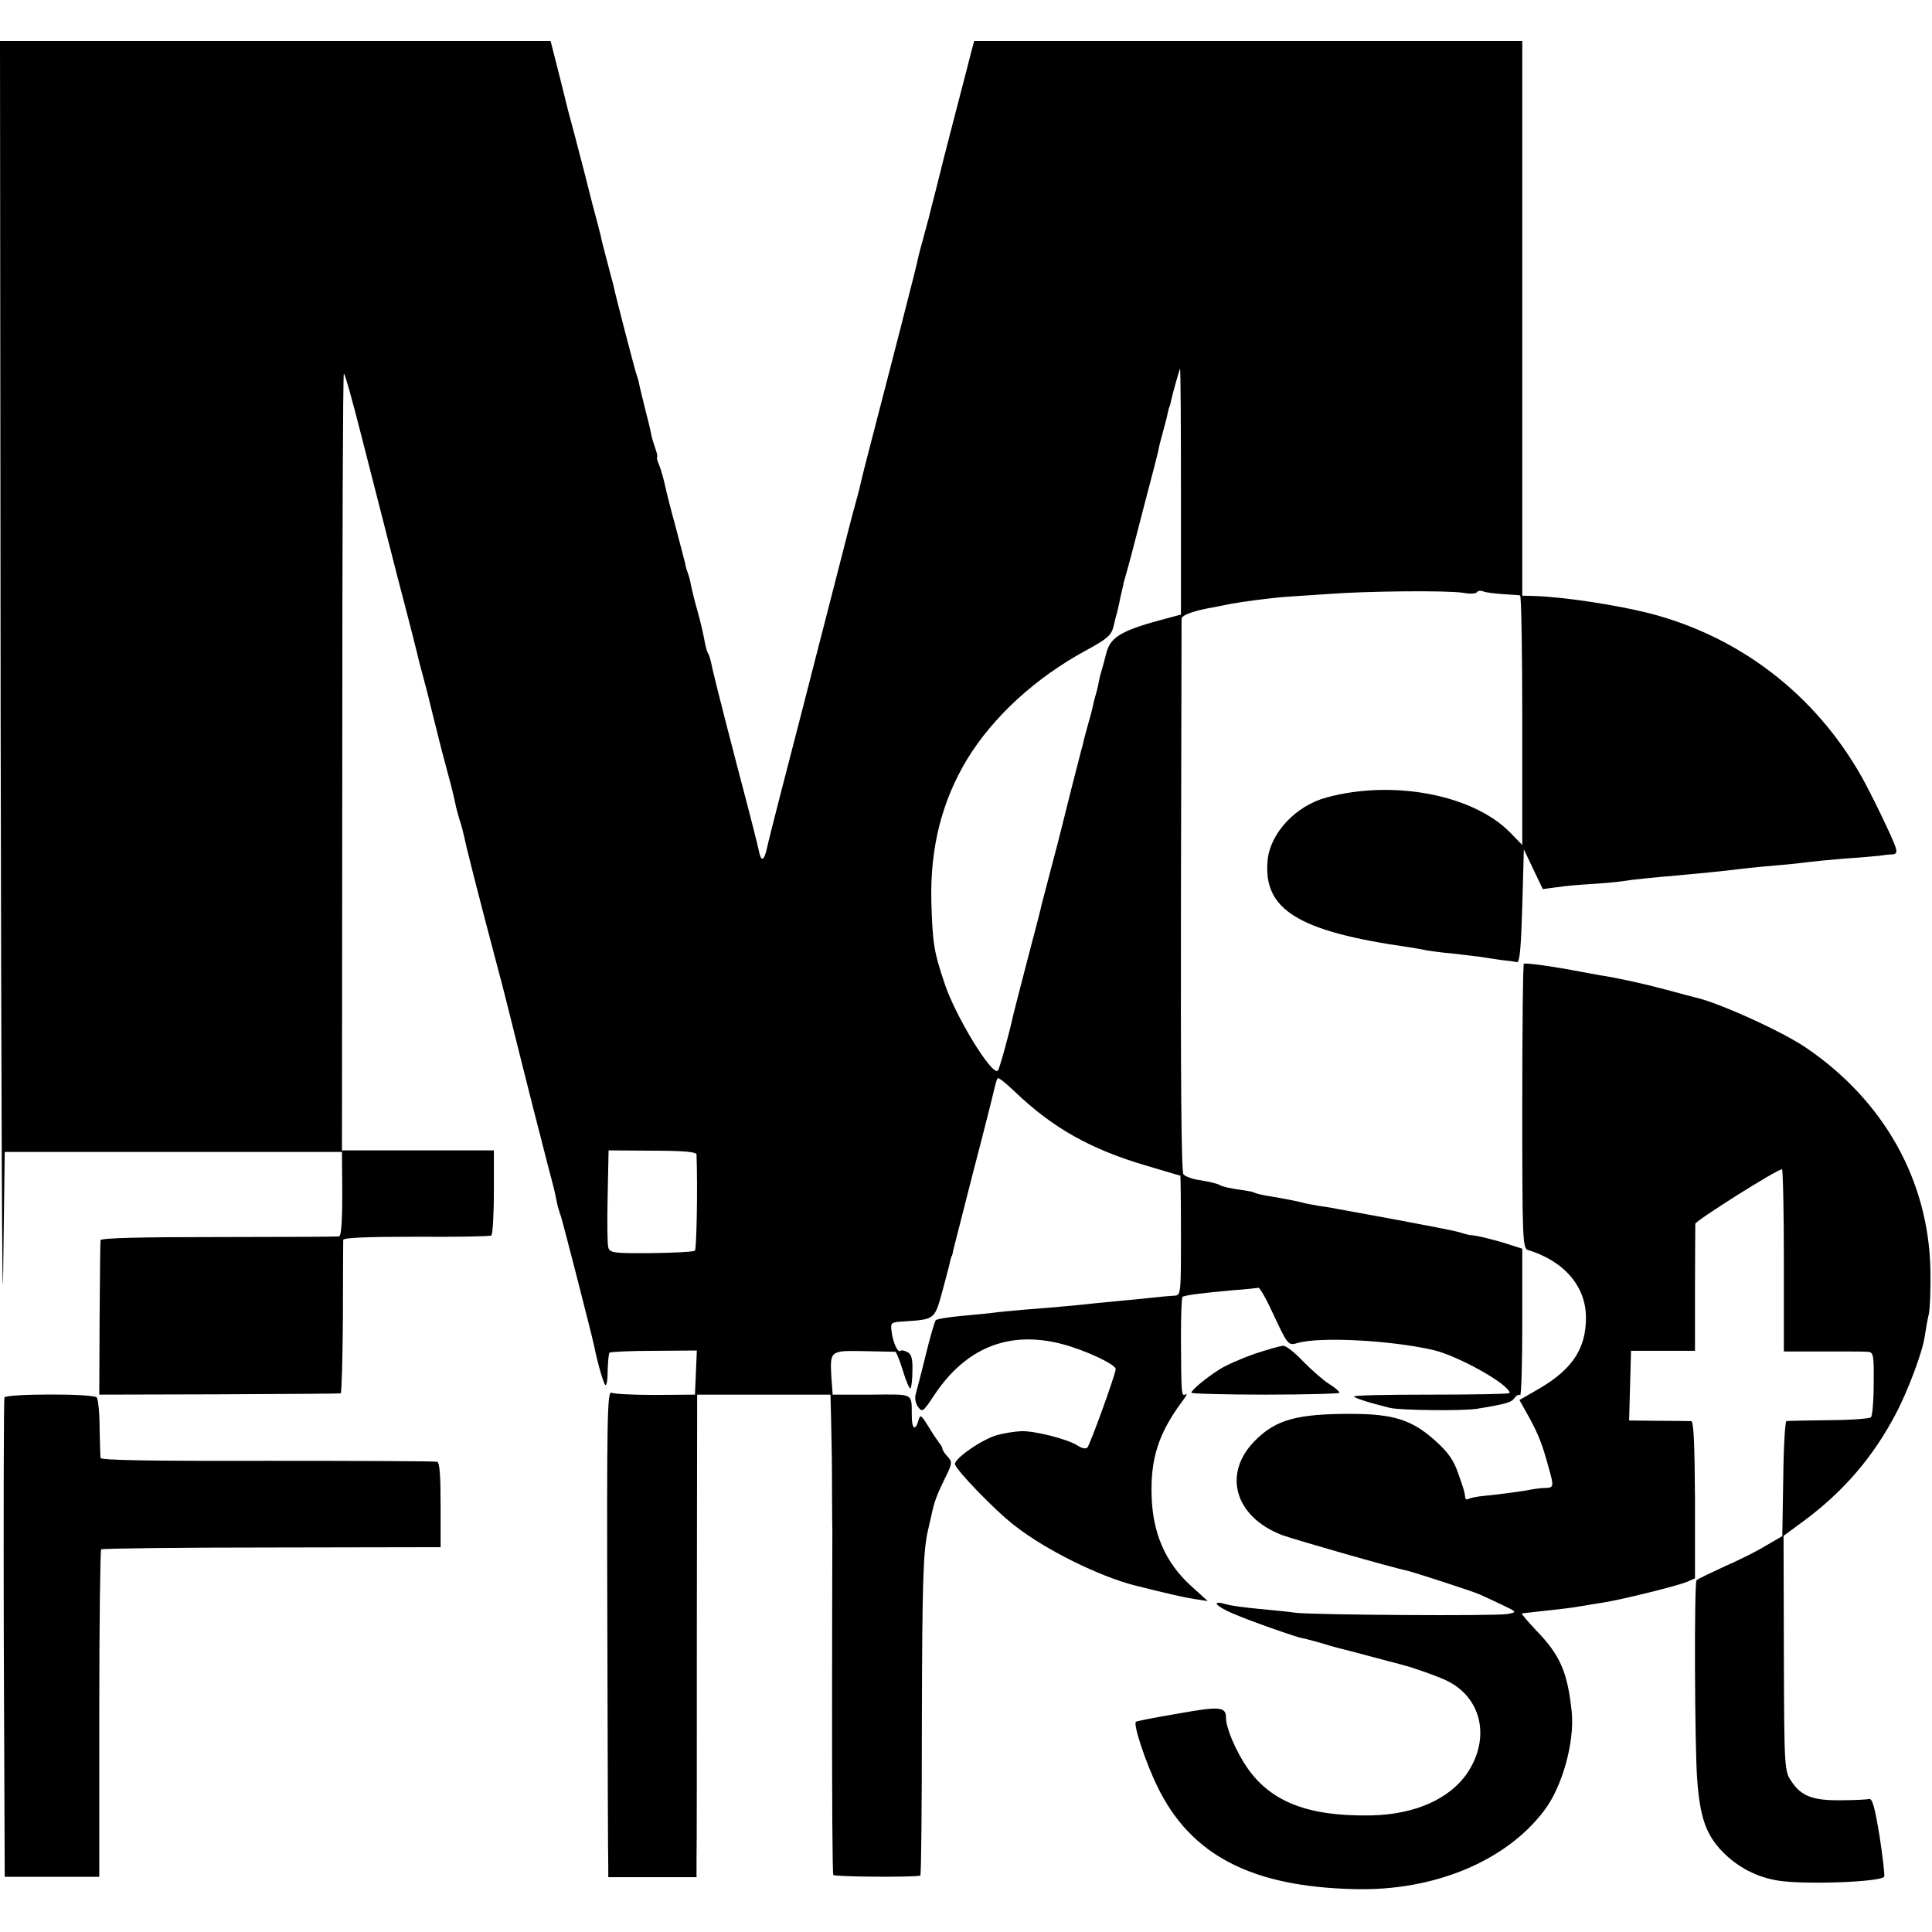
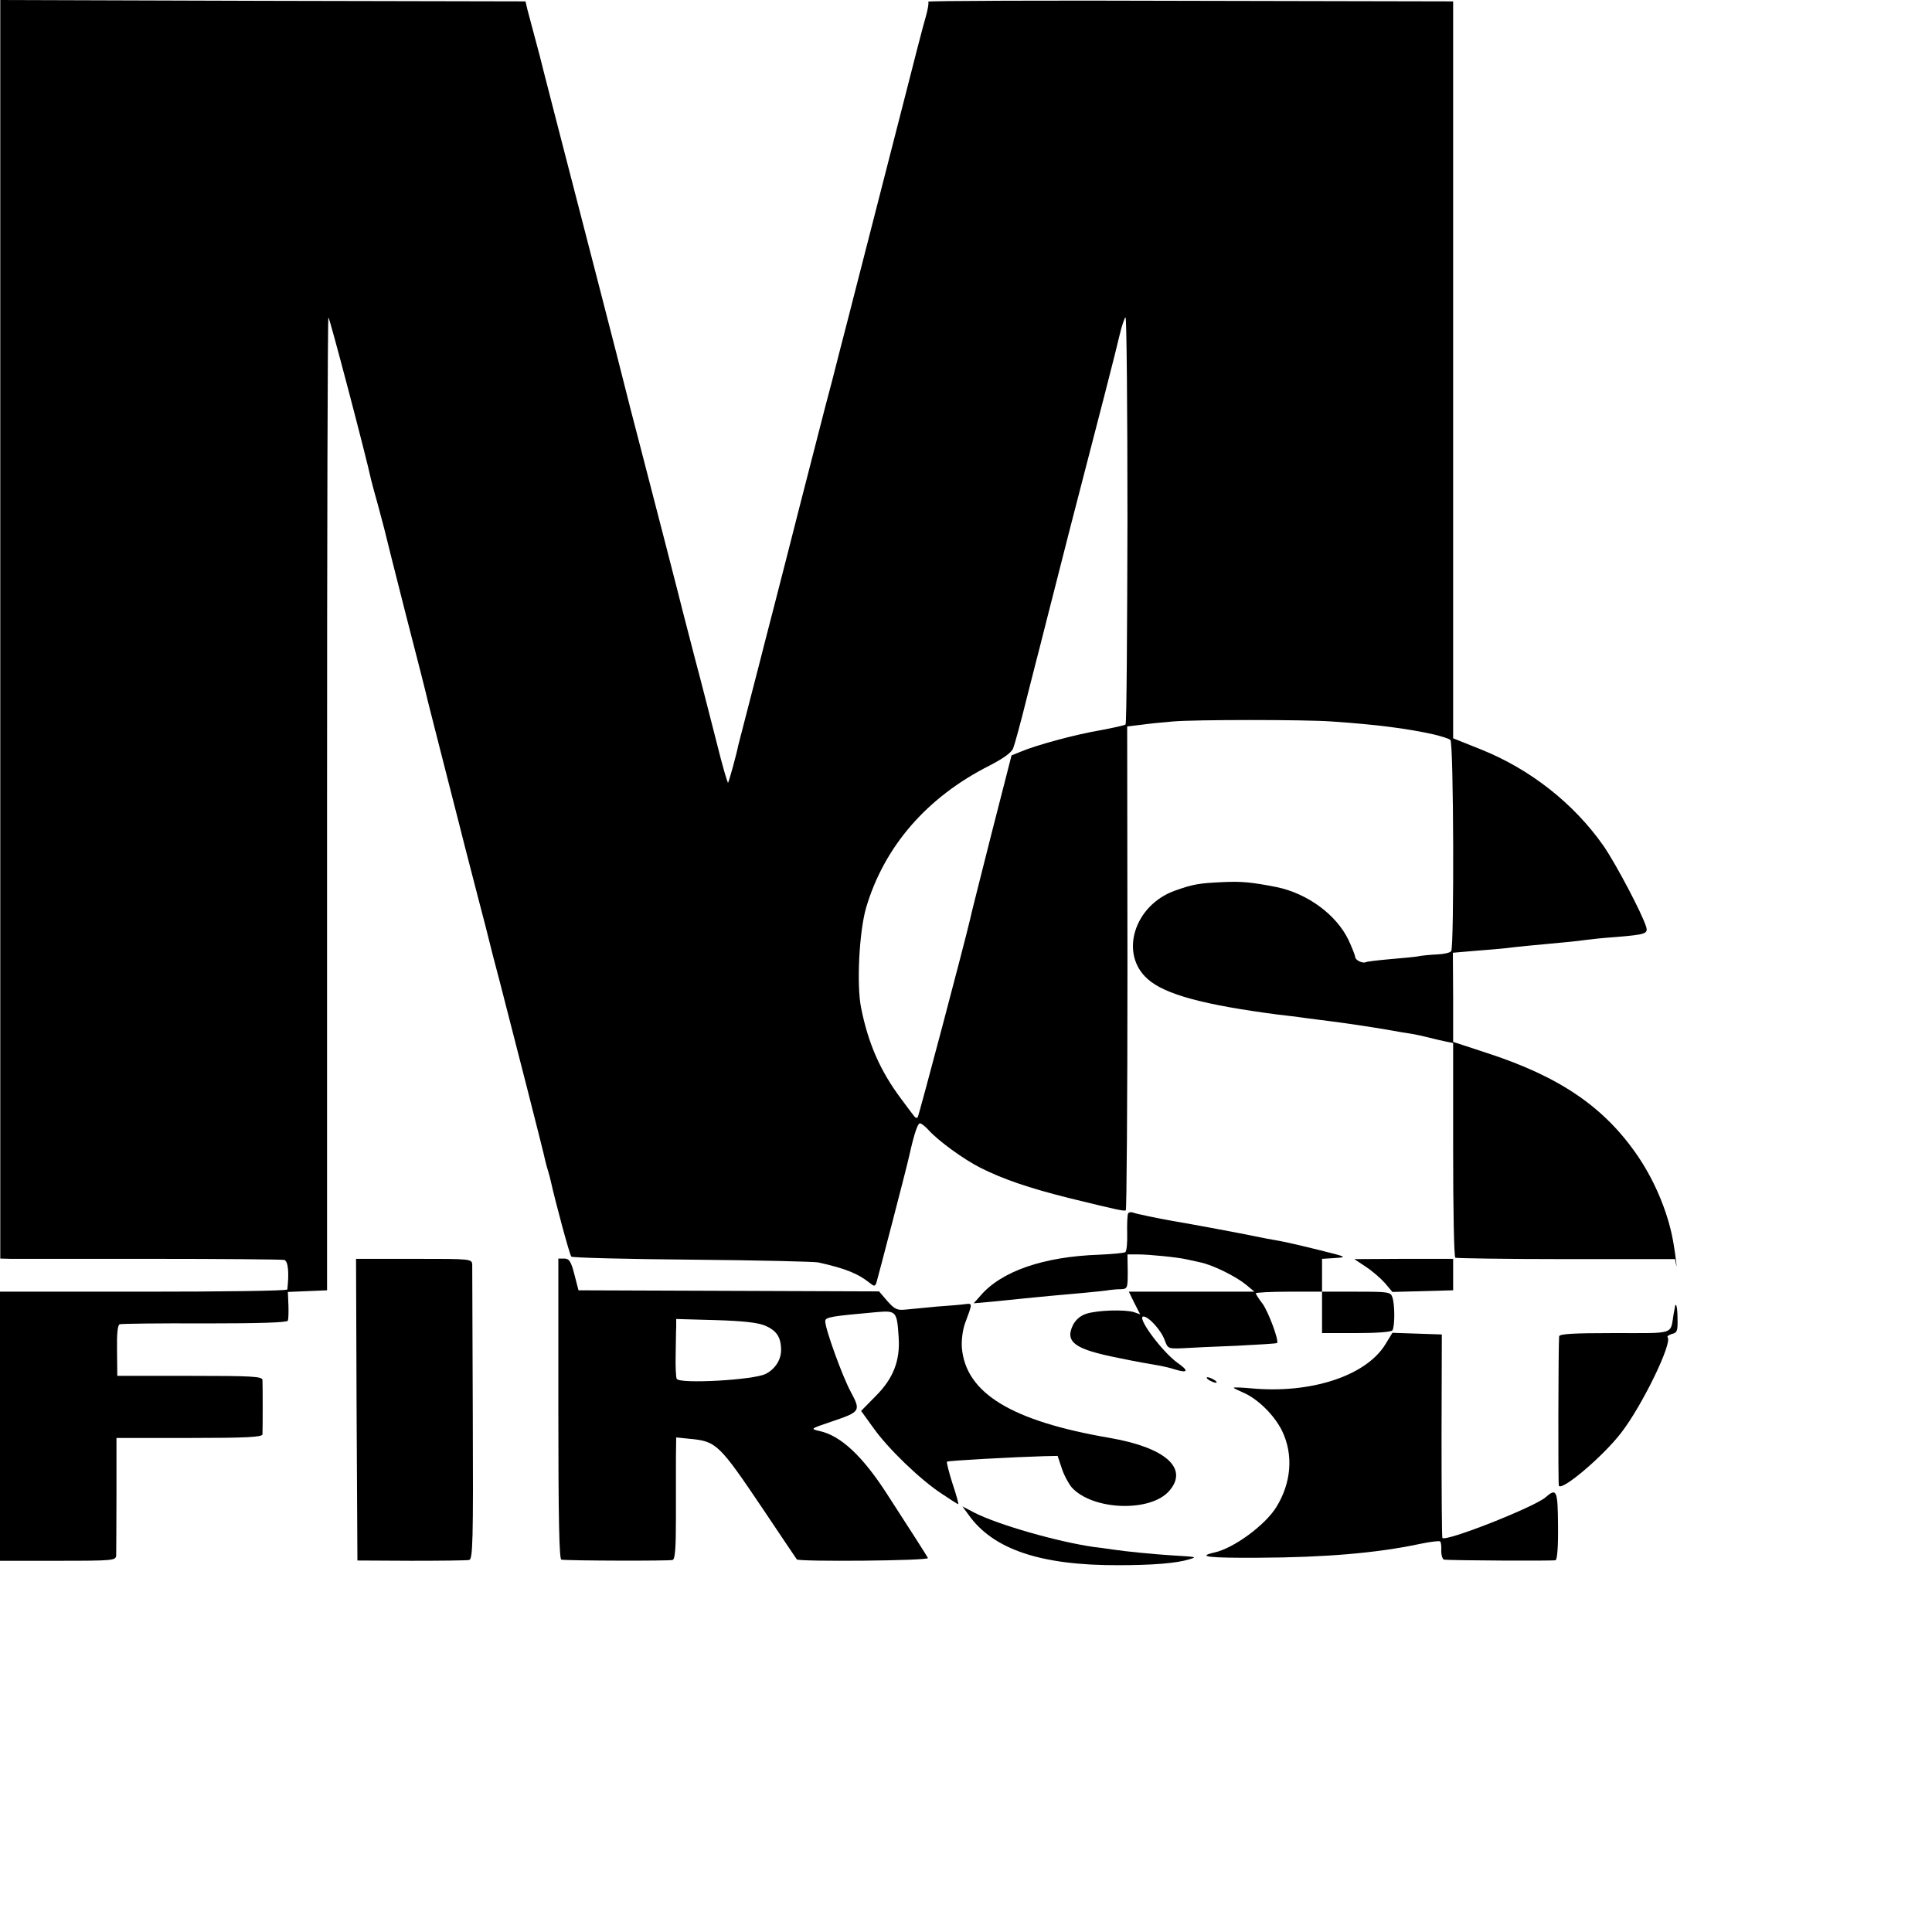
- <svg xmlns="http://www.w3.org/2000/svg" version="1.0" width="613pt" height="613pt" viewBox="0 0 613 613" preserveAspectRatio="xMidYMid meet">
-   <g transform="translate(0,613) scale(0.1,-0.1)" fill="#000000" stroke="none">
-     <path d="M2 3853 c2 -1182 5 -1975 8 -1763 l5 385 535 0 535 0 1 -132 c0 -86 -3 -133 -10 -136 -6 -1 -179 -2 -383 -2 -249 0 -373 -3 -374 -10 -1 -5 -2 -118 -3 -250 l-1 -240 380 1 c209 1 383 2 386 3 3 0 6 108 7 239 0 130 1 242 1 248 1 7 77 10 232 10 127 -1 234 1 238 4 4 3 8 65 8 138 l0 132 -241 0 -241 0 1 1230 c0 676 2 1232 5 1234 3 3 28 -88 57 -202 29 -114 80 -313 113 -442 34 -129 65 -251 69 -270 5 -19 14 -53 20 -75 6 -22 13 -51 16 -64 3 -13 19 -76 35 -140 30 -112 34 -126 44 -172 2 -12 9 -36 14 -53 6 -17 12 -42 15 -56 5 -26 43 -176 97 -380 17 -63 32 -122 34 -130 3 -13 98 -393 111 -440 4 -17 32 -126 40 -155 3 -11 7 -31 10 -45 2 -14 9 -36 14 -50 7 -22 96 -368 105 -410 11 -55 29 -116 35 -124 5 -4 8 15 8 44 1 29 3 55 6 58 3 3 67 6 141 6 l136 1 -3 -70 -3 -70 -125 -1 c-69 0 -132 3 -140 7 -13 6 -15 -78 -13 -734 1 -408 2 -756 3 -773 l0 -30 140 0 140 0 0 50 c1 28 1 373 1 766 l1 715 211 0 212 0 2 -80 c2 -90 3 -133 3 -255 0 -47 1 -92 1 -100 0 -8 -1 -255 -1 -548 0 -293 1 -536 4 -541 4 -6 254 -8 276 -2 3 0 5 220 5 489 1 445 4 544 20 609 3 13 7 32 10 44 9 43 17 65 42 116 25 50 25 54 10 71 -10 10 -17 22 -17 26 0 4 -5 12 -11 19 -5 7 -21 30 -34 52 -23 37 -25 38 -31 18 -10 -35 -21 -27 -21 15 -1 73 9 68 -127 67 l-124 0 -4 53 c-5 87 -5 87 103 85 52 -1 97 -2 100 -2 3 -1 14 -28 24 -61 10 -33 21 -58 24 -55 3 3 6 29 6 56 1 37 -3 53 -16 59 -9 5 -19 7 -22 4 -8 -8 -24 27 -28 61 -4 28 -2 30 36 32 102 7 100 5 125 96 12 45 24 89 25 97 2 8 4 15 5 15 1 0 3 9 5 20 3 11 32 126 65 255 34 129 63 246 66 260 3 13 7 27 10 29 2 3 26 -16 52 -41 121 -116 240 -184 421 -237 57 -17 104 -31 106 -31 1 0 2 -85 2 -190 0 -186 0 -190 -21 -191 -12 -1 -32 -2 -46 -4 -39 -4 -139 -14 -205 -20 -33 -4 -78 -8 -100 -10 -22 -2 -76 -7 -120 -10 -44 -4 -90 -8 -102 -10 -12 -2 -57 -6 -100 -10 -43 -4 -81 -10 -84 -14 -3 -3 -18 -53 -32 -111 -14 -58 -29 -114 -32 -125 -3 -11 0 -29 8 -39 13 -18 16 -16 51 37 100 151 237 206 404 163 74 -19 172 -65 172 -80 0 -15 -81 -239 -90 -249 -5 -5 -19 -2 -32 7 -31 20 -137 47 -179 45 -19 -1 -52 -6 -74 -12 -46 -12 -135 -73 -135 -92 0 -16 127 -148 190 -196 98 -77 267 -160 379 -189 116 -29 160 -39 194 -44 l39 -6 -54 49 c-80 73 -120 165 -124 282 -4 120 21 199 95 300 14 18 20 29 13 25 -14 -8 -14 -1 -15 182 0 67 2 125 5 127 5 5 57 12 158 21 41 3 78 7 83 8 4 0 22 -30 40 -69 54 -115 53 -115 85 -106 70 20 290 9 428 -22 79 -18 244 -110 244 -137 0 -3 -112 -5 -249 -5 -137 0 -248 -2 -245 -6 3 -5 45 -19 114 -36 33 -8 229 -10 276 -3 96 16 109 20 120 35 6 8 14 12 17 8 4 -3 7 100 7 230 l0 235 -47 15 c-43 14 -105 29 -118 28 -2 0 -19 4 -37 10 -18 5 -107 22 -198 39 -91 17 -175 32 -186 34 -12 3 -39 7 -60 10 -22 4 -46 8 -54 11 -16 4 -50 11 -110 21 -19 3 -38 8 -42 11 -5 2 -27 6 -50 9 -23 3 -49 9 -58 14 -8 5 -36 11 -60 15 -25 3 -49 12 -55 19 -7 8 -9 315 -8 882 1 478 2 874 2 881 1 12 41 26 106 37 17 3 39 8 50 10 37 7 130 19 170 22 22 1 83 6 135 9 127 10 386 12 433 4 20 -4 40 -3 43 2 2 4 11 6 19 3 8 -4 36 -7 62 -9 27 -2 51 -3 56 -4 4 -1 7 -179 7 -396 l0 -396 -39 40 c-117 119 -370 168 -581 111 -98 -26 -179 -112 -188 -199 -15 -157 96 -226 446 -276 20 -3 48 -8 62 -11 14 -2 48 -7 75 -9 28 -3 66 -8 85 -10 19 -3 52 -8 73 -11 21 -2 44 -5 50 -7 9 -1 13 46 17 178 l5 180 30 -63 30 -63 45 6 c25 4 73 8 108 10 34 2 79 6 100 9 37 6 80 10 202 21 69 6 133 13 190 20 19 2 67 7 105 10 39 3 81 8 95 10 14 2 66 7 115 11 50 3 99 8 110 9 11 2 28 4 38 4 14 1 17 6 11 24 -9 28 -77 169 -107 222 -148 262 -387 445 -673 519 -107 27 -272 52 -366 55 l-38 1 0 880 0 880 -870 0 -869 0 -10 -37 c-5 -21 -26 -101 -46 -178 -20 -77 -38 -147 -40 -155 -2 -8 -13 -53 -25 -100 -12 -47 -23 -89 -24 -95 -2 -5 -8 -30 -15 -55 -7 -25 -14 -52 -16 -60 -5 -25 -21 -87 -60 -240 -15 -58 -29 -112 -31 -120 -2 -8 -22 -85 -44 -170 -22 -85 -43 -166 -46 -180 -3 -14 -11 -47 -19 -75 -8 -27 -39 -149 -70 -270 -31 -121 -74 -287 -95 -370 -54 -208 -110 -425 -116 -454 -9 -41 -18 -47 -25 -16 -3 17 -34 138 -69 270 -60 231 -77 300 -85 338 -2 9 -6 21 -9 25 -3 5 -8 23 -11 41 -3 17 -12 57 -21 89 -9 31 -18 68 -21 82 -2 14 -7 32 -10 40 -3 8 -8 23 -9 32 -2 9 -16 61 -30 115 -15 54 -30 114 -34 133 -4 19 -12 47 -18 63 -7 15 -9 27 -7 27 2 0 0 11 -5 25 -5 14 -12 36 -14 48 -2 12 -11 49 -20 83 -8 33 -17 69 -19 80 -2 10 -7 26 -10 34 -4 13 -62 233 -72 280 -2 8 -11 40 -19 72 -8 31 -18 67 -20 80 -3 12 -15 59 -27 103 -11 44 -22 87 -24 95 -2 8 -16 60 -30 115 -15 55 -31 116 -35 135 -5 19 -16 65 -26 103 l-17 67 -874 0 -873 0 2 -2147z m3745 717 l0 -390 -41 -11 c-146 -38 -183 -59 -196 -112 -6 -23 -13 -50 -16 -59 -3 -9 -7 -26 -9 -38 -2 -12 -7 -30 -10 -40 -3 -10 -7 -27 -9 -37 -2 -10 -10 -38 -17 -63 -7 -25 -13 -49 -14 -55 -2 -5 -17 -66 -35 -135 -17 -69 -33 -132 -35 -140 -2 -8 -15 -60 -30 -115 -14 -55 -28 -107 -30 -115 -1 -8 -22 -87 -45 -175 -23 -88 -43 -167 -45 -175 -12 -56 -44 -173 -49 -177 -18 -18 -135 173 -169 277 -34 101 -38 126 -42 259 -4 171 33 318 113 451 83 136 217 259 379 347 66 36 79 47 86 75 4 18 9 38 11 43 1 6 7 28 11 50 5 22 10 42 10 45 1 3 7 25 14 50 7 25 14 52 16 60 2 8 20 77 40 154 20 76 38 145 40 155 1 9 8 36 15 61 7 25 14 52 15 60 2 8 4 17 6 20 1 3 3 10 4 15 4 22 28 105 29 105 2 0 3 -176 3 -390z m-1537 -2103 c4 -109 0 -300 -5 -305 -4 -4 -66 -7 -138 -8 -121 -1 -132 1 -137 18 -3 10 -4 84 -2 163 l3 145 140 -1 c99 0 139 -4 139 -12z" />
-     <path d="M4835 3072 c-3 -3 -5 -207 -5 -454 0 -419 1 -449 18 -454 117 -36 186 -118 184 -219 -1 -95 -44 -159 -145 -219 l-66 -38 34 -61 c28 -53 39 -80 61 -162 14 -49 13 -55 -9 -56 -12 0 -31 -2 -42 -4 -29 -6 -103 -16 -154 -21 -24 -2 -47 -7 -52 -10 -5 -3 -10 0 -10 5 -2 18 -4 24 -23 78 -13 38 -31 65 -70 100 -75 68 -134 87 -271 87 -168 0 -235 -18 -300 -82 -108 -105 -69 -245 84 -303 45 -16 345 -102 401 -114 20 -5 200 -63 225 -74 11 -5 42 -19 69 -32 50 -24 50 -24 20 -30 -34 -7 -622 -3 -674 4 -19 3 -70 8 -113 12 -43 4 -91 10 -107 15 -49 14 -34 -6 23 -30 50 -22 204 -76 220 -78 4 0 33 -8 65 -17 31 -10 64 -18 72 -20 8 -2 51 -13 95 -25 44 -12 85 -22 90 -24 25 -6 94 -30 130 -46 115 -52 146 -182 71 -295 -56 -83 -167 -132 -304 -135 -200 -4 -320 42 -396 153 -35 52 -66 124 -66 156 0 36 -18 38 -152 14 -72 -12 -132 -24 -134 -26 -9 -9 32 -132 69 -207 106 -217 299 -317 627 -324 251 -6 479 89 600 250 57 75 96 216 87 311 -13 126 -36 181 -113 260 -27 29 -48 53 -45 54 16 2 82 9 125 14 28 3 59 8 70 10 12 2 39 7 61 10 54 8 242 54 270 67 l23 10 0 249 c-1 175 -4 249 -12 250 -6 0 -53 1 -104 1 l-93 1 3 110 3 111 101 0 102 0 0 196 c0 107 1 200 1 207 1 10 259 173 275 173 3 0 6 -130 6 -289 l0 -289 123 0 c67 0 131 0 142 -1 19 -1 21 -7 20 -100 0 -55 -4 -104 -9 -108 -4 -4 -65 -9 -134 -9 -70 -1 -130 -2 -134 -3 -4 -1 -9 -83 -10 -183 l-3 -182 -50 -29 c-27 -17 -87 -47 -133 -67 -45 -21 -86 -40 -89 -44 -8 -7 -6 -529 2 -633 9 -120 28 -174 80 -228 49 -50 109 -81 177 -92 82 -13 320 -5 336 12 3 2 -4 60 -14 127 -16 96 -23 122 -34 120 -8 -2 -49 -4 -90 -4 -88 -1 -125 13 -156 60 -22 32 -23 38 -24 406 l-1 373 68 50 c123 92 216 200 287 335 40 75 86 199 93 248 3 19 8 51 13 71 4 20 6 83 5 140 -6 285 -148 537 -395 705 -75 51 -275 142 -350 159 -8 2 -51 13 -94 25 -76 20 -148 36 -211 46 -16 3 -41 7 -55 10 -93 18 -181 30 -185 26z" />
-     <path d="M3982 1835 c-40 -14 -91 -36 -113 -50 -44 -28 -89 -66 -89 -74 0 -3 106 -6 235 -6 129 0 235 3 235 6 0 4 -15 17 -33 28 -18 11 -54 43 -81 70 -26 28 -55 51 -64 51 -9 0 -50 -12 -90 -25z" />
-     <path d="M14 1696 c-2 -6 -3 -351 -2 -766 l3 -755 150 0 150 0 0 517 c0 284 3 519 6 522 3 3 247 6 541 6 l536 1 0 134 c0 92 -3 135 -11 137 -7 2 -249 3 -539 3 -369 -1 -528 2 -529 9 -1 6 -2 50 -3 98 0 47 -5 90 -9 94 -12 13 -288 12 -293 0z" />
+ <svg xmlns="http://www.w3.org/2000/svg" version="1.0" width="700pt" height="700pt" viewBox="0 0 700 700" preserveAspectRatio="xMidYMid meet">
+   <g transform="translate(0,700) scale(0.1,-0.1)" fill="#000000" stroke="none">
+     <path d="M1 4720 l0 -2280 37 -1 c20 0 248 0 507 0 259 0 477 -2 485 -4 14 -4 18 -46 11 -107 -1 -5 -235 -8 -521 -8 l-520 0 0 -487 0 -488 210 0 c203 0 210 1 211 20 0 11 1 111 1 223 l0 202 264 0 c204 0 264 3 265 13 1 18 1 180 0 197 -1 13 -37 15 -263 15 l-263 0 -1 92 c-1 60 2 93 10 95 6 2 145 4 308 3 193 0 299 3 301 10 2 5 3 31 2 57 l-2 47 71 3 71 3 0 1763 c0 969 2 1762 5 1762 4 0 136 -501 155 -590 2 -8 13 -50 25 -92 11 -43 23 -85 25 -95 2 -10 36 -144 75 -298 40 -154 76 -296 80 -315 5 -19 36 -143 70 -275 34 -132 63 -247 65 -255 2 -8 22 -86 45 -174 23 -87 43 -166 45 -175 2 -9 17 -68 34 -131 51 -198 163 -634 166 -653 2 -10 7 -27 10 -37 3 -10 8 -27 10 -37 17 -77 69 -270 75 -276 4 -4 200 -9 436 -11 236 -2 443 -7 459 -10 99 -22 145 -41 187 -75 15 -12 18 -12 23 0 5 16 111 422 119 460 18 81 31 119 39 119 5 0 19 -11 31 -24 36 -40 127 -106 188 -137 84 -42 175 -73 318 -109 184 -45 203 -49 209 -45 3 2 6 397 6 878 l-1 875 51 6 c27 4 79 9 115 12 79 7 478 7 574 0 161 -11 272 -25 371 -47 28 -7 55 -15 60 -20 12 -9 14 -747 3 -765 -4 -6 -26 -11 -50 -12 -24 -1 -53 -4 -65 -6 -11 -3 -59 -7 -104 -11 -46 -4 -87 -9 -90 -11 -11 -6 -39 7 -39 19 0 5 -11 33 -24 61 -44 92 -149 169 -261 192 -92 18 -127 21 -193 18 -90 -4 -110 -8 -175 -31 -148 -53 -202 -229 -99 -320 62 -56 204 -94 472 -129 30 -3 64 -8 75 -9 11 -2 45 -6 75 -10 63 -7 211 -29 270 -40 14 -3 41 -7 60 -10 19 -3 51 -10 70 -15 19 -5 46 -11 60 -14 l25 -5 0 -386 c0 -213 3 -389 8 -392 4 -2 185 -5 402 -5 l394 0 4 -21 c4 -21 -1 27 -8 68 -16 108 -65 229 -130 325 -121 178 -282 288 -545 374 l-125 41 0 162 -1 161 81 7 c44 3 96 8 115 10 37 5 94 10 200 20 36 3 76 8 90 10 14 2 61 7 105 10 108 9 117 12 109 38 -15 48 -108 225 -154 292 -107 153 -265 278 -445 350 l-100 40 0 1335 0 1335 -954 2 c-525 2 -951 0 -948 -3 3 -3 -1 -27 -8 -52 -8 -26 -46 -173 -85 -327 -67 -262 -98 -383 -200 -780 -23 -88 -43 -167 -45 -175 -2 -8 -17 -67 -34 -130 -16 -63 -57 -221 -90 -350 -33 -129 -78 -307 -101 -395 -23 -88 -43 -167 -45 -175 -2 -8 -20 -78 -40 -155 -20 -77 -38 -147 -40 -155 -7 -36 -34 -132 -37 -136 -2 -2 -21 63 -41 144 -21 81 -55 217 -78 302 -22 85 -42 162 -44 170 -6 26 -115 448 -152 590 -19 74 -37 142 -39 150 -6 26 -81 319 -119 465 -132 510 -206 797 -210 815 -2 8 -11 42 -20 75 -9 33 -20 74 -24 90 l-7 30 -952 2 -951 3 0 -2280z m4084 395 c-1 -404 -3 -737 -7 -740 -3 -3 -44 -12 -92 -21 -89 -15 -233 -54 -289 -78 l-32 -13 -74 -289 c-40 -159 -75 -296 -76 -304 -17 -75 -186 -714 -190 -718 -3 -4 -9 -2 -13 4 -4 5 -26 34 -48 64 -74 99 -118 198 -144 328 -17 84 -7 276 18 363 66 223 221 401 447 515 50 26 80 47 86 63 5 12 28 96 50 185 22 88 43 168 45 176 2 8 17 67 33 130 16 63 52 203 79 310 105 404 165 637 179 698 8 34 18 62 21 62 4 0 7 -331 7 -735z" />
+     <path d="M4087 2603 c-2 -4 -4 -36 -3 -71 1 -35 -2 -66 -7 -69 -6 -3 -48 -7 -94 -9 -203 -7 -355 -60 -431 -149 l-24 -27 69 6 c37 4 86 9 108 11 51 5 130 13 225 21 41 4 82 8 90 10 8 1 27 3 41 3 24 1 25 3 25 64 l-1 62 40 0 c37 0 140 -10 175 -18 8 -2 31 -7 50 -11 46 -10 127 -50 165 -81 l30 -25 -228 0 -227 0 20 -41 21 -41 -23 8 c-34 10 -132 7 -172 -6 -22 -7 -39 -22 -49 -42 -29 -61 8 -87 165 -118 57 -12 119 -23 138 -26 19 -3 50 -10 68 -16 46 -14 50 -5 10 23 -57 40 -152 169 -125 169 19 0 65 -51 77 -86 11 -30 13 -31 63 -29 29 2 117 6 197 9 79 4 145 8 147 10 8 8 -32 115 -53 143 -13 17 -24 34 -24 37 0 3 54 6 120 6 l120 0 0 -75 0 -75 124 0 c76 0 127 4 131 10 9 14 9 93 0 119 -6 20 -14 21 -131 21 l-124 0 0 59 0 60 48 3 c45 3 42 4 -63 30 -60 15 -126 30 -145 33 -19 3 -55 10 -80 15 -41 9 -239 46 -300 56 -50 9 -135 26 -146 31 -7 2 -14 1 -17 -4z" />
+     <path d="M1292 1892 l3 -546 195 -1 c107 0 202 1 210 3 13 3 15 68 13 525 -1 287 -2 532 -2 544 -1 22 -2 22 -211 22 l-210 0 2 -547z" />
+     <path d="M2023 1895 c0 -393 3 -545 11 -546 33 -4 393 -5 403 -1 9 3 12 43 12 150 0 81 0 180 0 221 l1 73 48 -5 c98 -9 107 -18 268 -257 64 -96 119 -177 121 -180 8 -9 481 -5 475 5 -3 6 -24 39 -47 75 -23 36 -67 104 -98 152 -90 141 -170 216 -247 233 -35 8 -35 8 42 34 106 36 108 38 70 109 -31 58 -92 227 -92 255 0 15 20 18 187 33 70 6 73 3 79 -91 6 -85 -20 -150 -82 -212 l-54 -55 44 -61 c53 -75 170 -188 248 -239 31 -21 58 -38 60 -38 2 0 -7 34 -21 75 -13 41 -22 77 -20 79 4 4 247 17 352 20 l49 1 15 -45 c8 -25 25 -56 36 -69 76 -84 287 -91 354 -12 70 81 -14 156 -215 191 -357 61 -523 162 -537 327 -2 27 3 64 11 87 28 75 28 74 2 71 -13 -2 -60 -6 -104 -9 -43 -4 -95 -9 -114 -11 -30 -3 -39 2 -65 31 l-30 35 -544 2 -545 2 -15 58 c-12 47 -19 57 -37 57 l-21 0 0 -545z m749 302 c42 -18 58 -42 58 -89 0 -35 -22 -69 -56 -86 -43 -22 -310 -37 -322 -18 -3 5 -5 44 -4 85 1 42 1 88 2 104 l0 28 143 -4 c99 -3 153 -9 179 -20z" />
+     <path d="M4949 2410 c23 -15 54 -42 69 -59 l27 -32 110 3 110 3 0 57 0 57 -179 0 -179 -1 42 -28z" />
+     <path d="M6069 2268 c0 -2 -2 -14 -5 -28 -13 -77 9 -70 -214 -70 -153 0 -200 -3 -201 -12 -3 -37 -4 -534 -1 -541 10 -21 161 107 226 192 76 98 187 327 168 346 -3 3 4 8 16 12 19 4 21 12 20 54 0 40 -5 61 -9 47z" />
+     <path d="M5020 2130 c-70 -115 -271 -181 -489 -160 -34 3 -61 4 -61 2 0 -2 15 -9 33 -17 53 -22 114 -82 142 -139 42 -86 34 -189 -21 -277 -41 -66 -155 -149 -224 -164 -66 -15 -21 -20 157 -19 244 1 432 17 587 50 38 8 71 12 74 9 3 -2 5 -18 4 -35 0 -16 5 -31 11 -31 32 -3 393 -5 403 -2 6 2 10 48 9 126 -1 128 -5 137 -45 102 -42 -36 -364 -163 -374 -147 -2 4 -3 171 -3 372 l1 365 -90 3 -89 3 -25 -41z" />
+     <path d="M4380 2000 c8 -5 20 -10 25 -10 6 0 3 5 -5 10 -8 5 -19 10 -25 10 -5 0 -3 -5 5 -10z" />
+     <path d="M3509 1512 c89 -126 262 -184 543 -183 124 0 210 7 256 21 30 9 32 9 -68 15 -61 4 -156 13 -210 21 -19 3 -49 7 -67 9 -132 19 -345 80 -432 124 l-44 23 22 -30z" />
  </g>
</svg>
